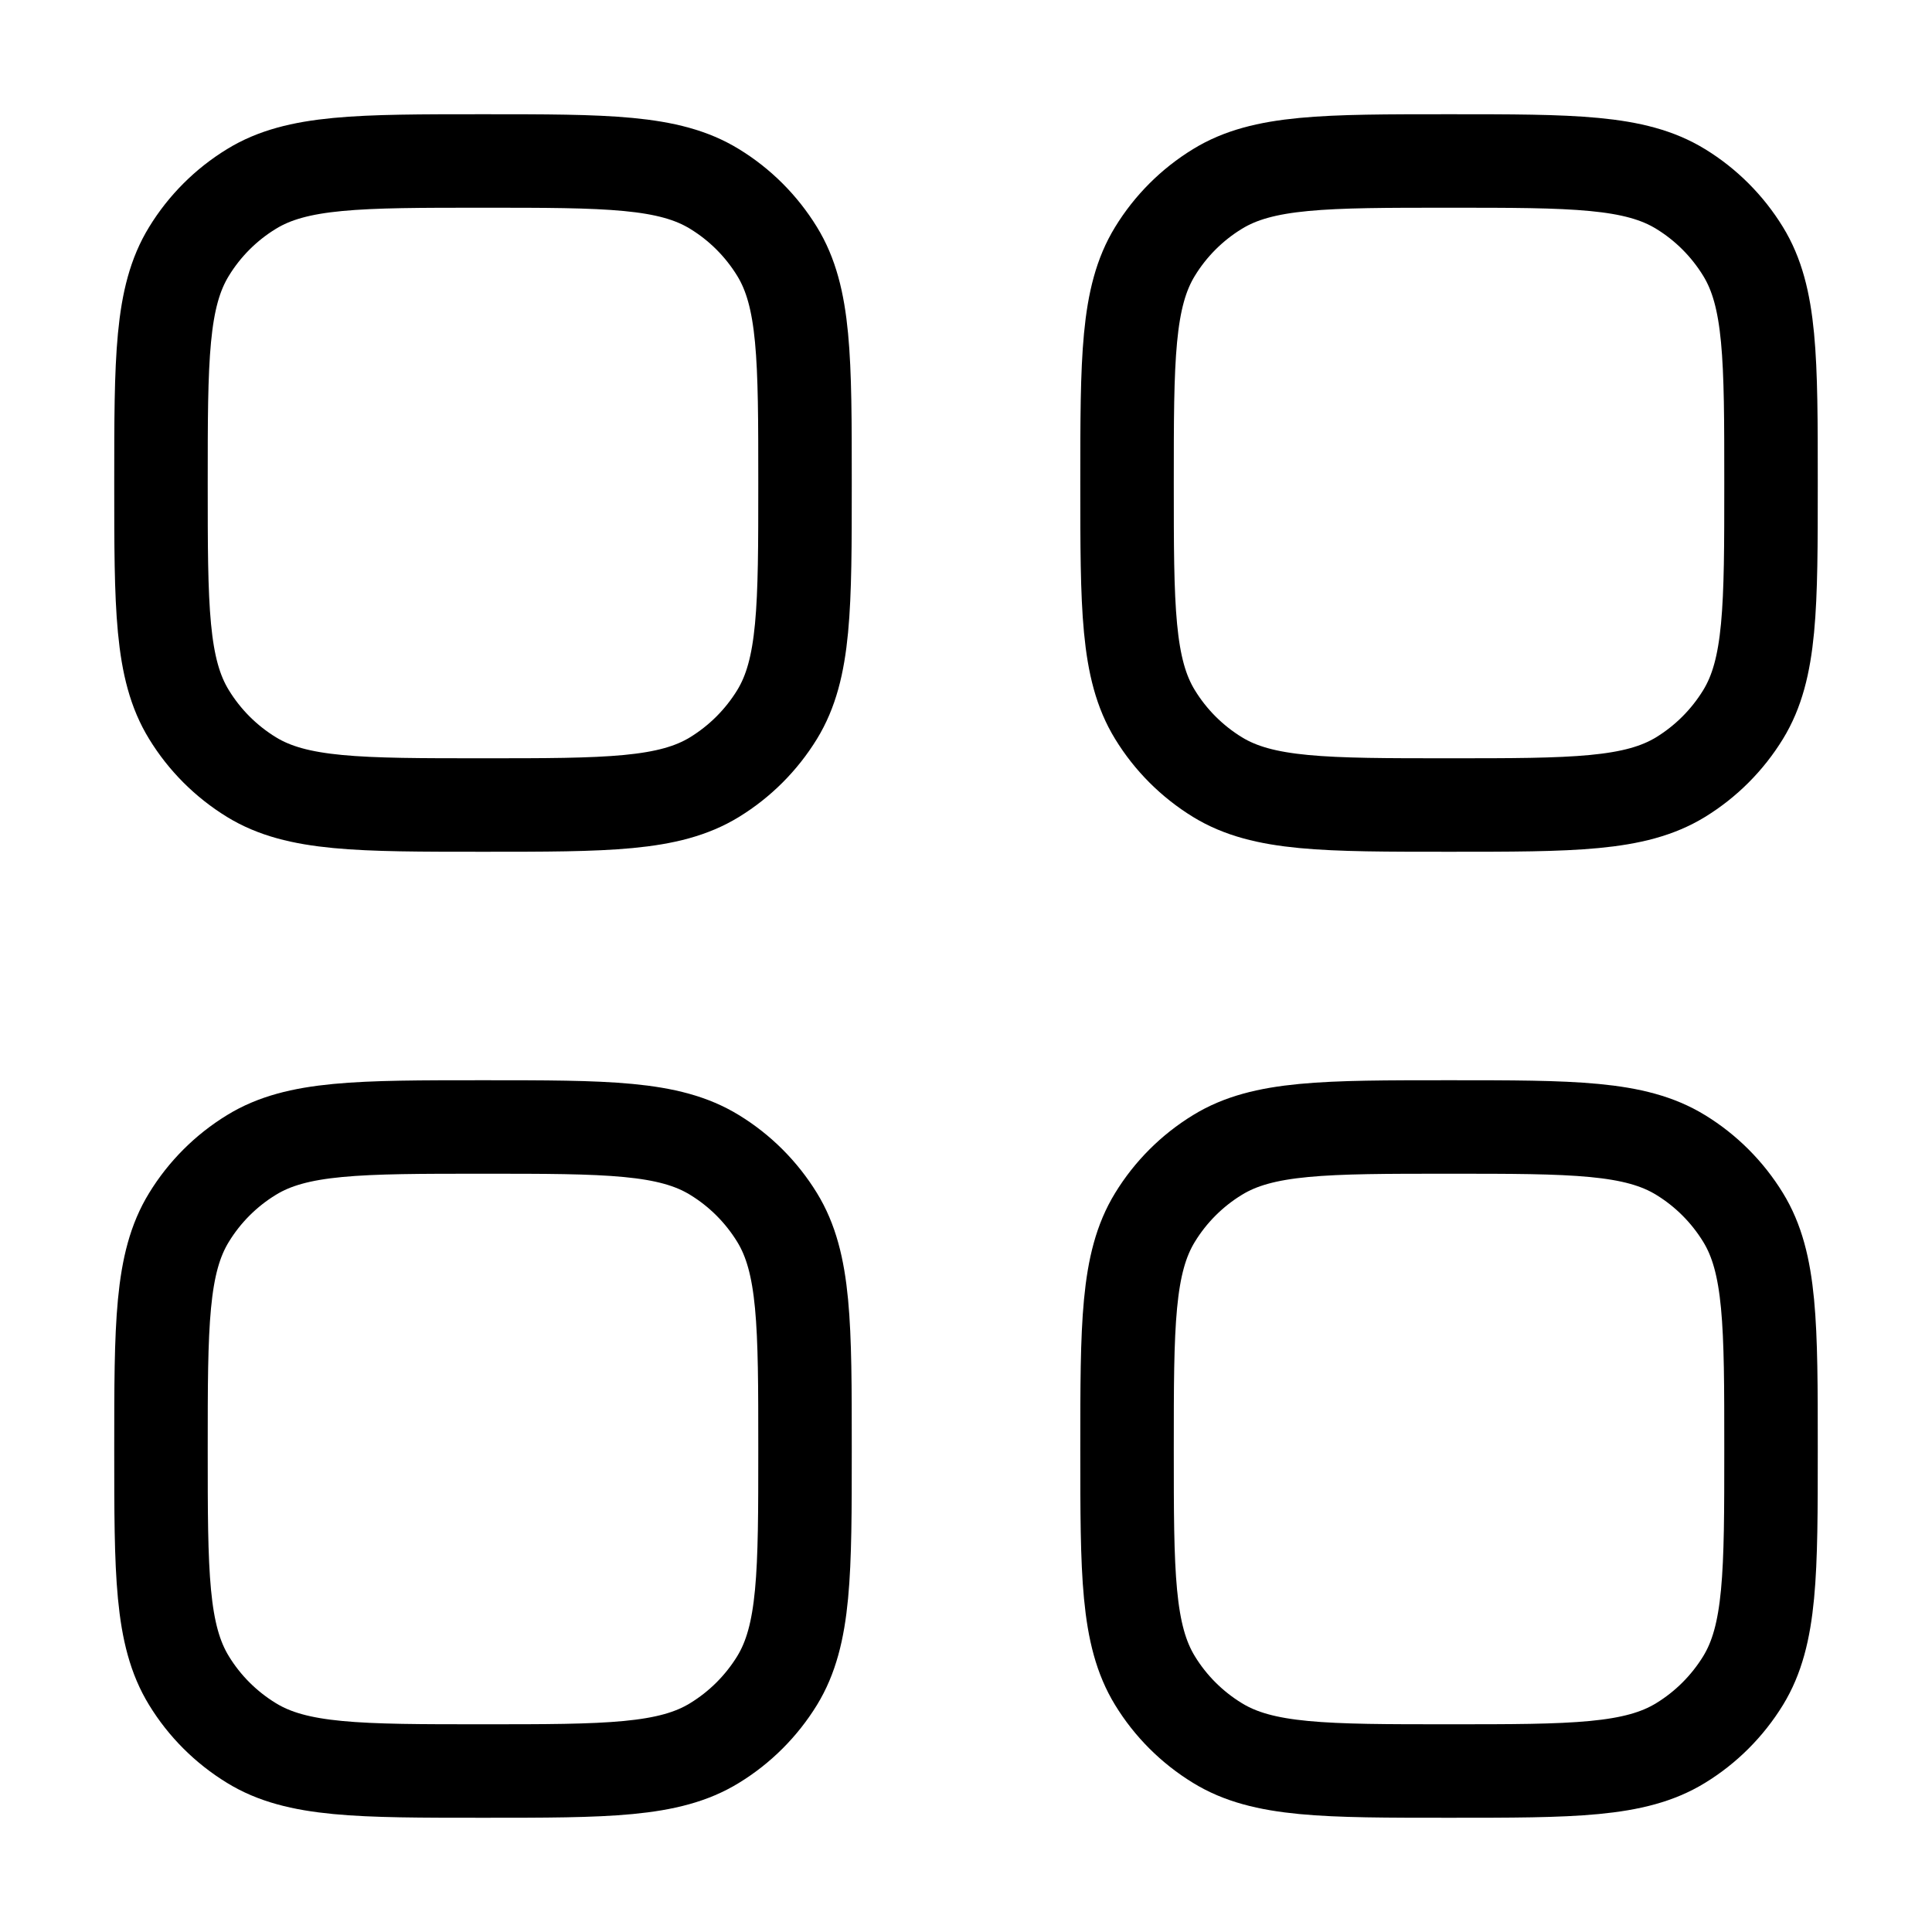
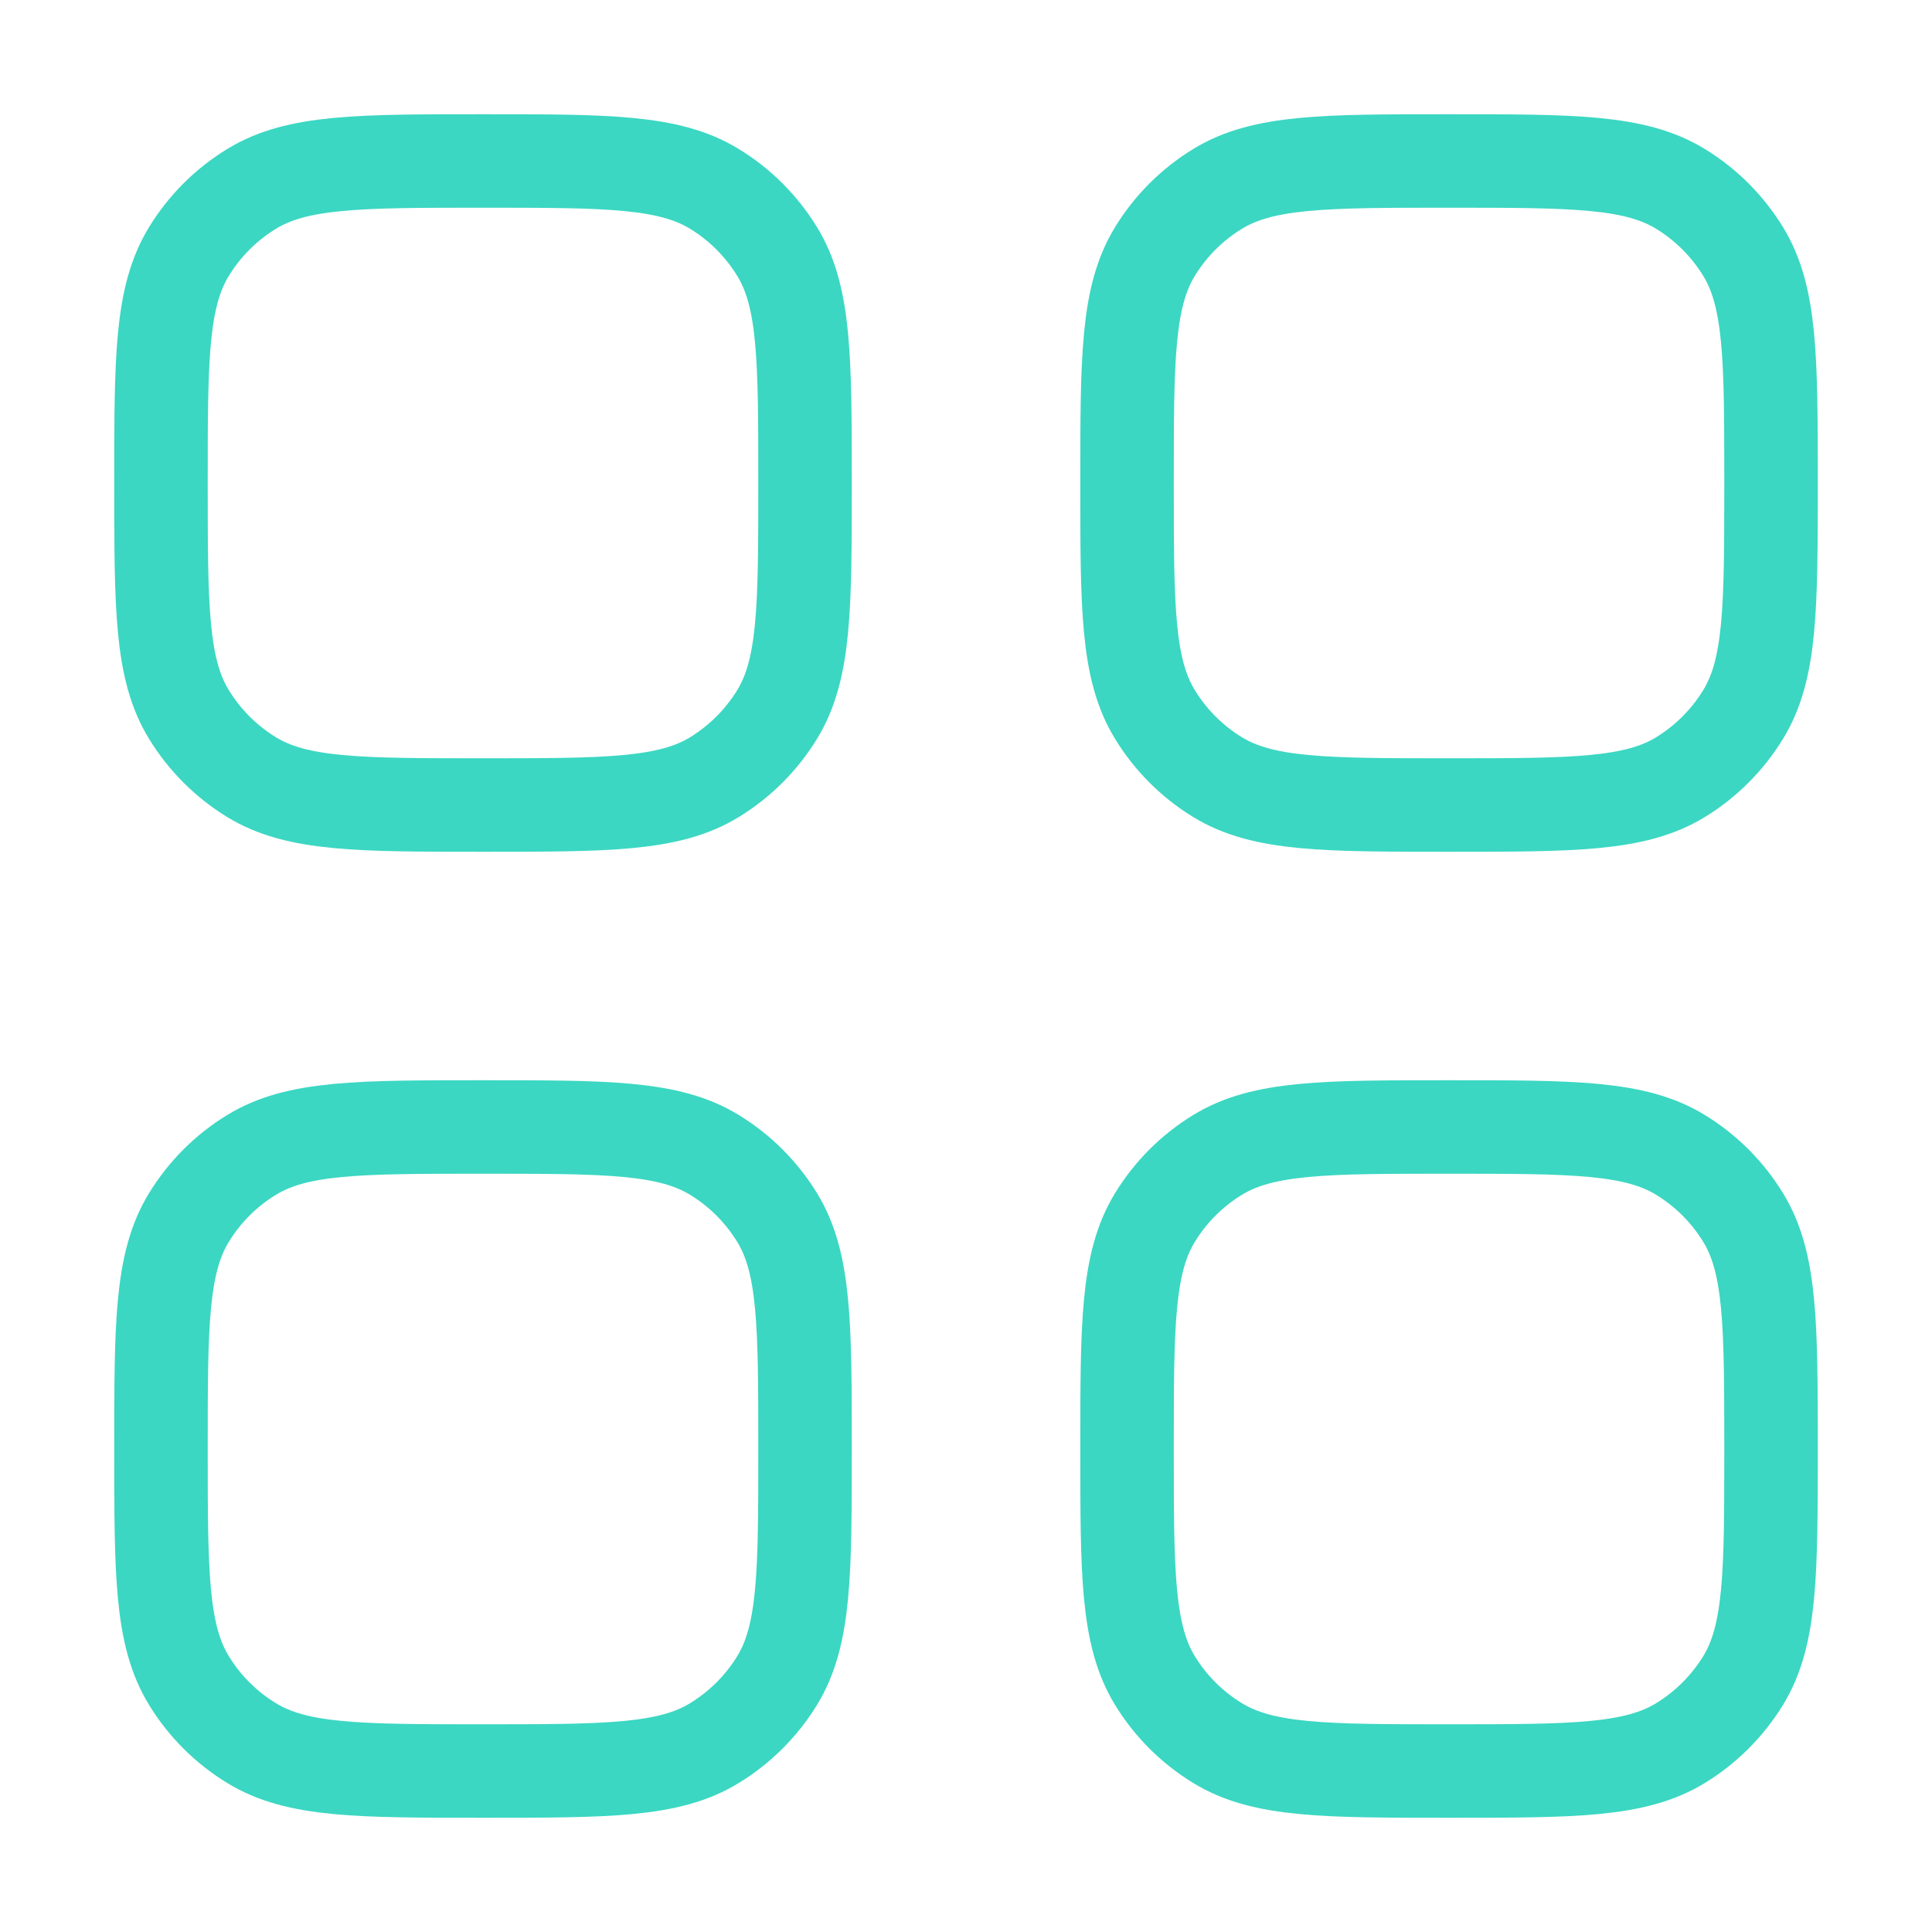
<svg xmlns="http://www.w3.org/2000/svg" width="31" height="31" viewBox="0 0 31 31" fill="none">
-   <path d="M2.583 23.25C2.583 21.261 2.583 20.266 3.032 19.535C3.282 19.126 3.626 18.782 4.035 18.532C4.765 18.083 5.761 18.083 7.75 18.083C9.739 18.083 10.734 18.083 11.465 18.532C11.874 18.782 12.218 19.126 12.469 19.535C12.917 20.265 12.917 21.261 12.917 23.25C12.917 25.239 12.917 26.234 12.469 26.966C12.218 27.374 11.874 27.718 11.465 27.968C10.735 28.417 9.739 28.417 7.75 28.417C5.761 28.417 4.766 28.417 4.035 27.968C3.626 27.718 3.282 27.375 3.032 26.966C2.583 26.234 2.583 25.239 2.583 23.25ZM18.084 23.25C18.084 21.261 18.084 20.266 18.532 19.535C18.782 19.126 19.126 18.782 19.535 18.532C20.265 18.083 21.261 18.083 23.25 18.083C25.239 18.083 26.234 18.083 26.966 18.532C27.375 18.782 27.718 19.126 27.969 19.535C28.417 20.265 28.417 21.261 28.417 23.25C28.417 25.239 28.417 26.234 27.969 26.966C27.718 27.374 27.375 27.718 26.966 27.968C26.234 28.417 25.239 28.417 23.25 28.417C21.261 28.417 20.266 28.417 19.535 27.968C19.126 27.718 18.782 27.375 18.532 26.966C18.084 26.234 18.084 25.239 18.084 23.25ZM2.583 7.75C2.583 5.761 2.583 4.766 3.032 4.035C3.282 3.626 3.626 3.282 4.035 3.032C4.765 2.583 5.761 2.583 7.75 2.583C9.739 2.583 10.734 2.583 11.465 3.032C11.874 3.282 12.218 3.626 12.469 4.035C12.917 4.765 12.917 5.761 12.917 7.75C12.917 9.739 12.917 10.734 12.469 11.465C12.218 11.874 11.874 12.218 11.465 12.469C10.735 12.917 9.739 12.917 7.75 12.917C5.761 12.917 4.766 12.917 4.035 12.469C3.626 12.218 3.282 11.874 3.032 11.465C2.583 10.735 2.583 9.739 2.583 7.75ZM18.084 7.75C18.084 5.761 18.084 4.766 18.532 4.035C18.782 3.626 19.126 3.282 19.535 3.032C20.265 2.583 21.261 2.583 23.25 2.583C25.239 2.583 26.234 2.583 26.966 3.032C27.375 3.282 27.718 3.626 27.969 4.035C28.417 4.765 28.417 5.761 28.417 7.75C28.417 9.739 28.417 10.734 27.969 11.465C27.718 11.874 27.375 12.218 26.966 12.469C26.234 12.917 25.239 12.917 23.25 12.917C21.261 12.917 20.266 12.917 19.535 12.469C19.126 12.218 18.782 11.874 18.532 11.465C18.084 10.735 18.084 9.739 18.084 7.75Z" stroke="black" stroke-width="1.5" />
+   <path d="M2.583 23.25C2.583 21.261 2.583 20.266 3.032 19.535C3.282 19.126 3.626 18.782 4.035 18.532C4.765 18.083 5.761 18.083 7.75 18.083C9.739 18.083 10.734 18.083 11.465 18.532C11.874 18.782 12.218 19.126 12.469 19.535C12.917 20.265 12.917 21.261 12.917 23.25C12.917 25.239 12.917 26.234 12.469 26.966C12.218 27.374 11.874 27.718 11.465 27.968C10.735 28.417 9.739 28.417 7.75 28.417C5.761 28.417 4.766 28.417 4.035 27.968C3.626 27.718 3.282 27.375 3.032 26.966C2.583 26.234 2.583 25.239 2.583 23.25ZM18.084 23.25C18.084 21.261 18.084 20.266 18.532 19.535C18.782 19.126 19.126 18.782 19.535 18.532C20.265 18.083 21.261 18.083 23.25 18.083C25.239 18.083 26.234 18.083 26.966 18.532C27.375 18.782 27.718 19.126 27.969 19.535C28.417 20.265 28.417 21.261 28.417 23.25C28.417 25.239 28.417 26.234 27.969 26.966C27.718 27.374 27.375 27.718 26.966 27.968C26.234 28.417 25.239 28.417 23.25 28.417C21.261 28.417 20.266 28.417 19.535 27.968C19.126 27.718 18.782 27.375 18.532 26.966C18.084 26.234 18.084 25.239 18.084 23.25ZM2.583 7.75C2.583 5.761 2.583 4.766 3.032 4.035C3.282 3.626 3.626 3.282 4.035 3.032C4.765 2.583 5.761 2.583 7.75 2.583C9.739 2.583 10.734 2.583 11.465 3.032C11.874 3.282 12.218 3.626 12.469 4.035C12.917 4.765 12.917 5.761 12.917 7.75C12.917 9.739 12.917 10.734 12.469 11.465C12.218 11.874 11.874 12.218 11.465 12.469C10.735 12.917 9.739 12.917 7.75 12.917C5.761 12.917 4.766 12.917 4.035 12.469C3.626 12.218 3.282 11.874 3.032 11.465C2.583 10.735 2.583 9.739 2.583 7.75ZM18.084 7.75C18.084 5.761 18.084 4.766 18.532 4.035C18.782 3.626 19.126 3.282 19.535 3.032C20.265 2.583 21.261 2.583 23.25 2.583C25.239 2.583 26.234 2.583 26.966 3.032C27.375 3.282 27.718 3.626 27.969 4.035C28.417 4.765 28.417 5.761 28.417 7.75C28.417 9.739 28.417 10.734 27.969 11.465C27.718 11.874 27.375 12.218 26.966 12.469C26.234 12.917 25.239 12.917 23.25 12.917C21.261 12.917 20.266 12.917 19.535 12.469C19.126 12.218 18.782 11.874 18.532 11.465C18.084 10.735 18.084 9.739 18.084 7.75Z" stroke="#3BD7C2" stroke-width="1.5" />
</svg>
